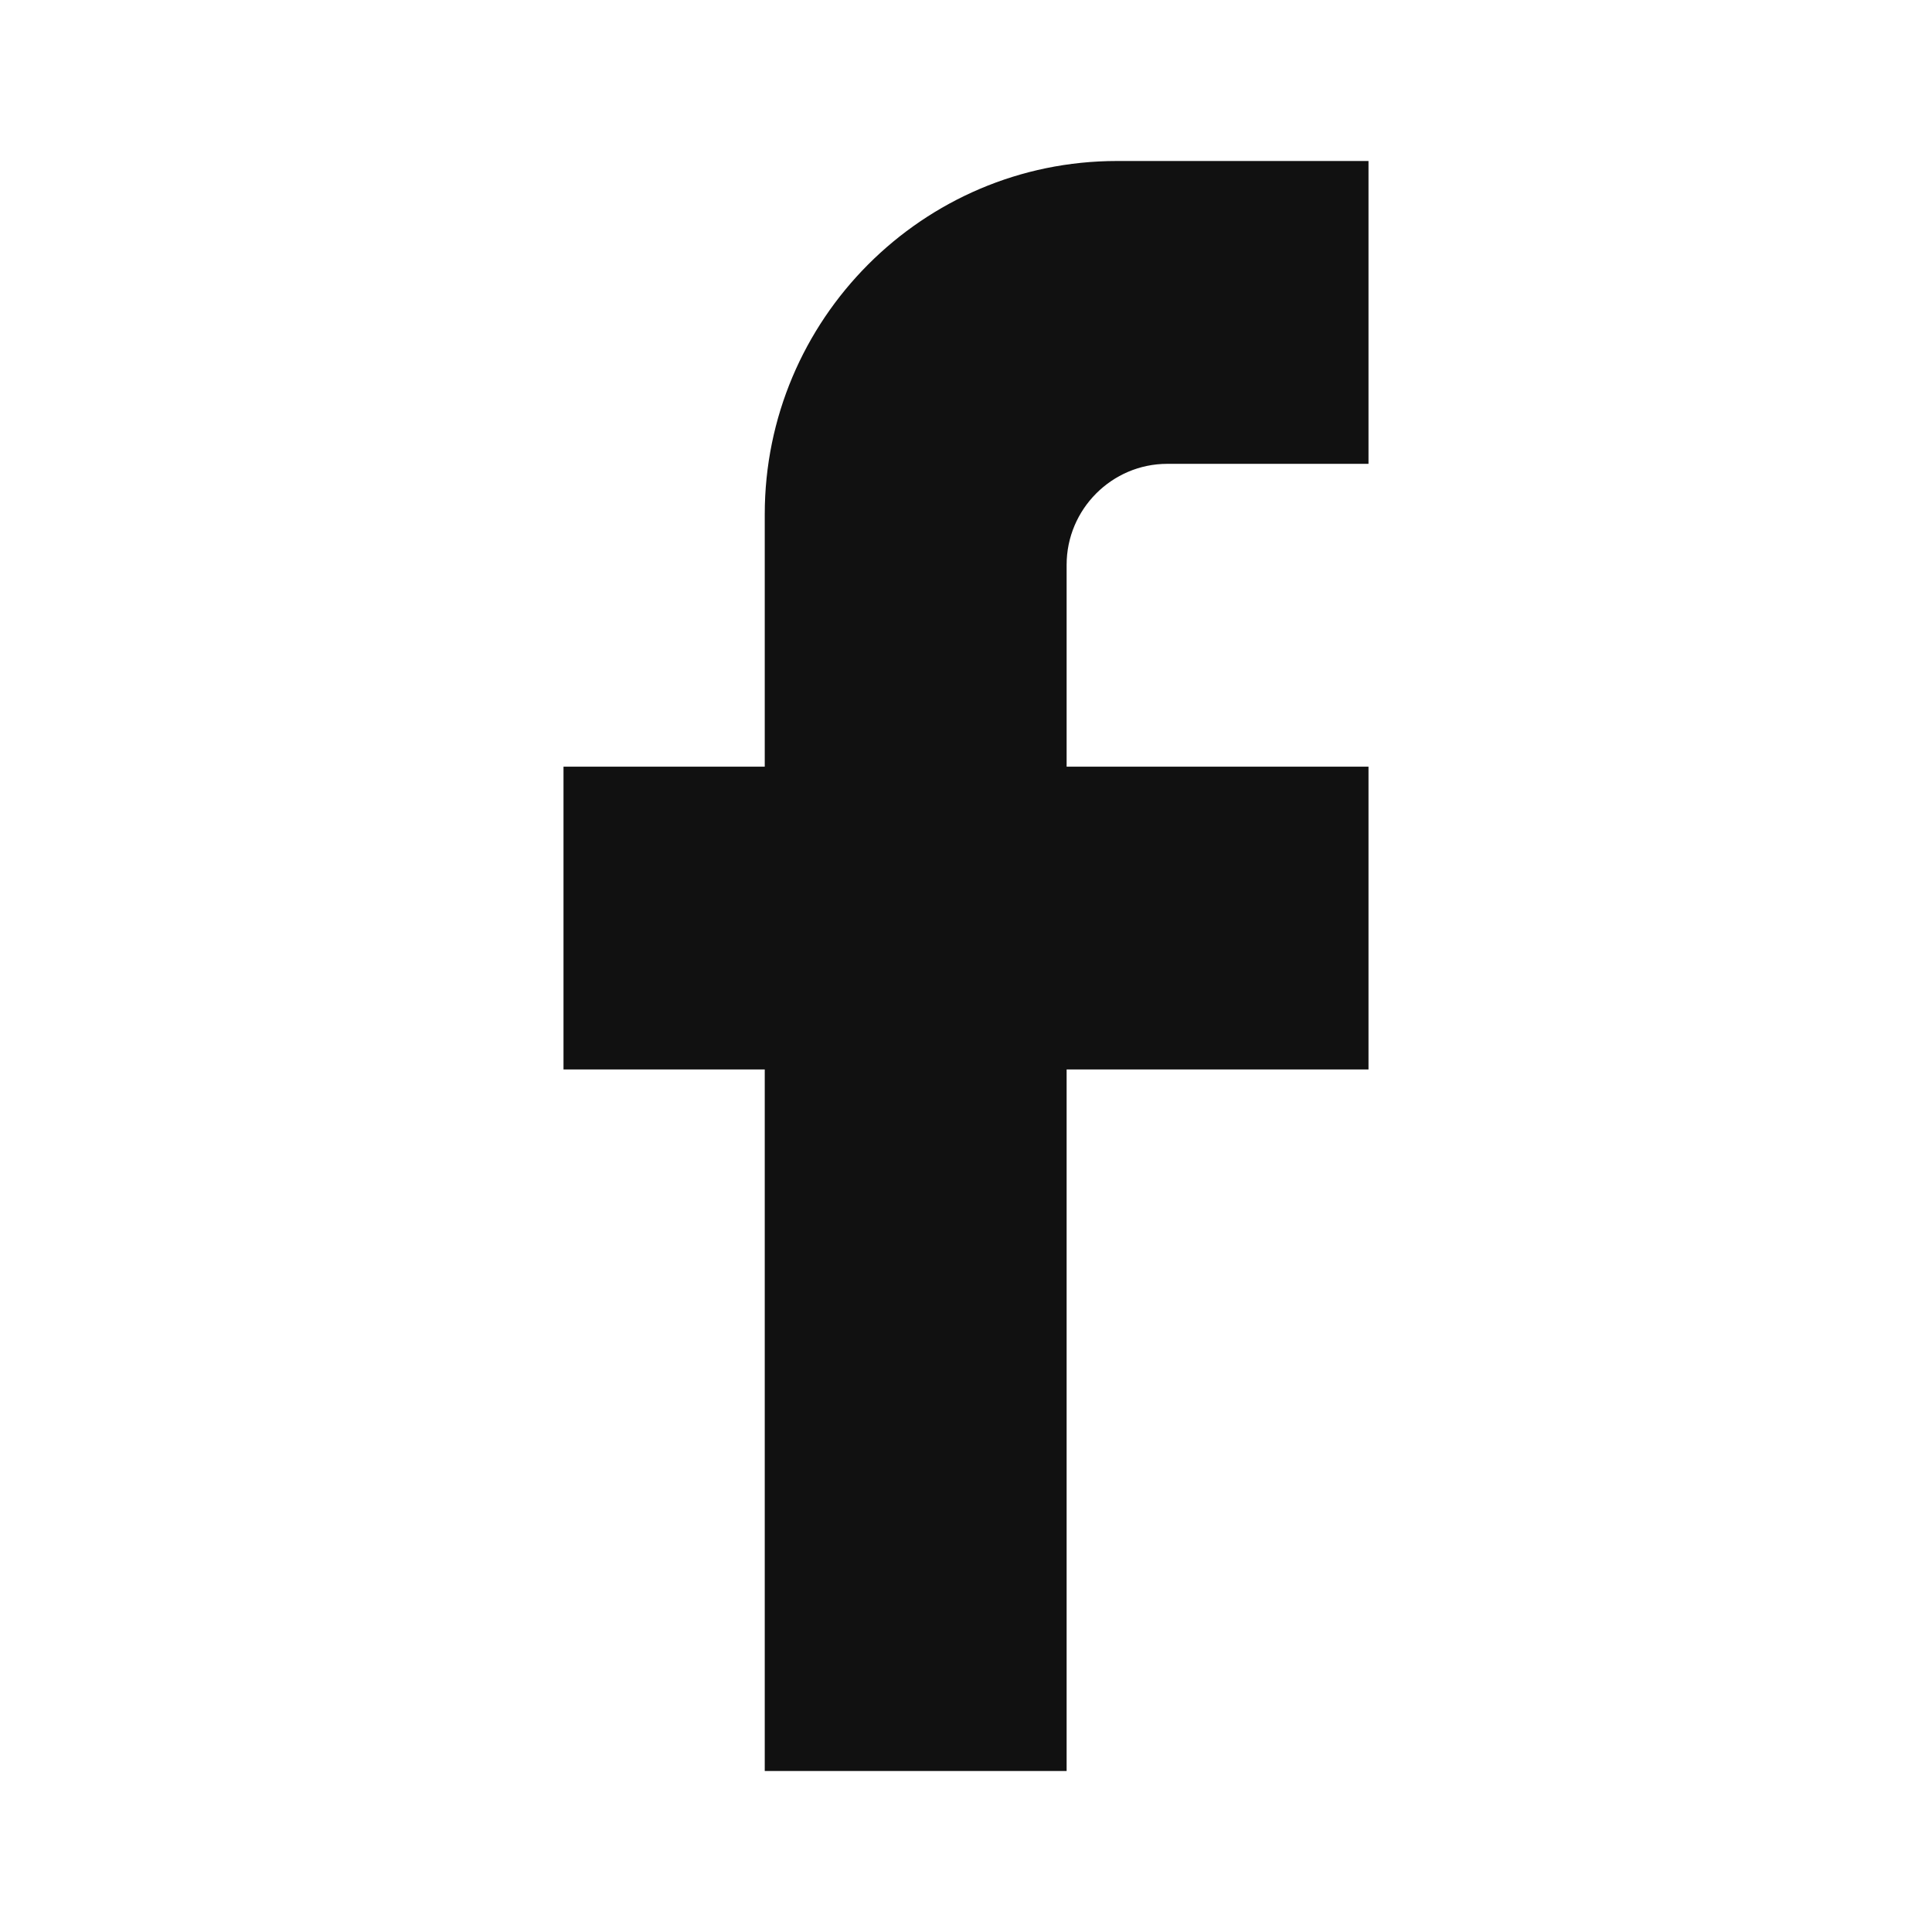
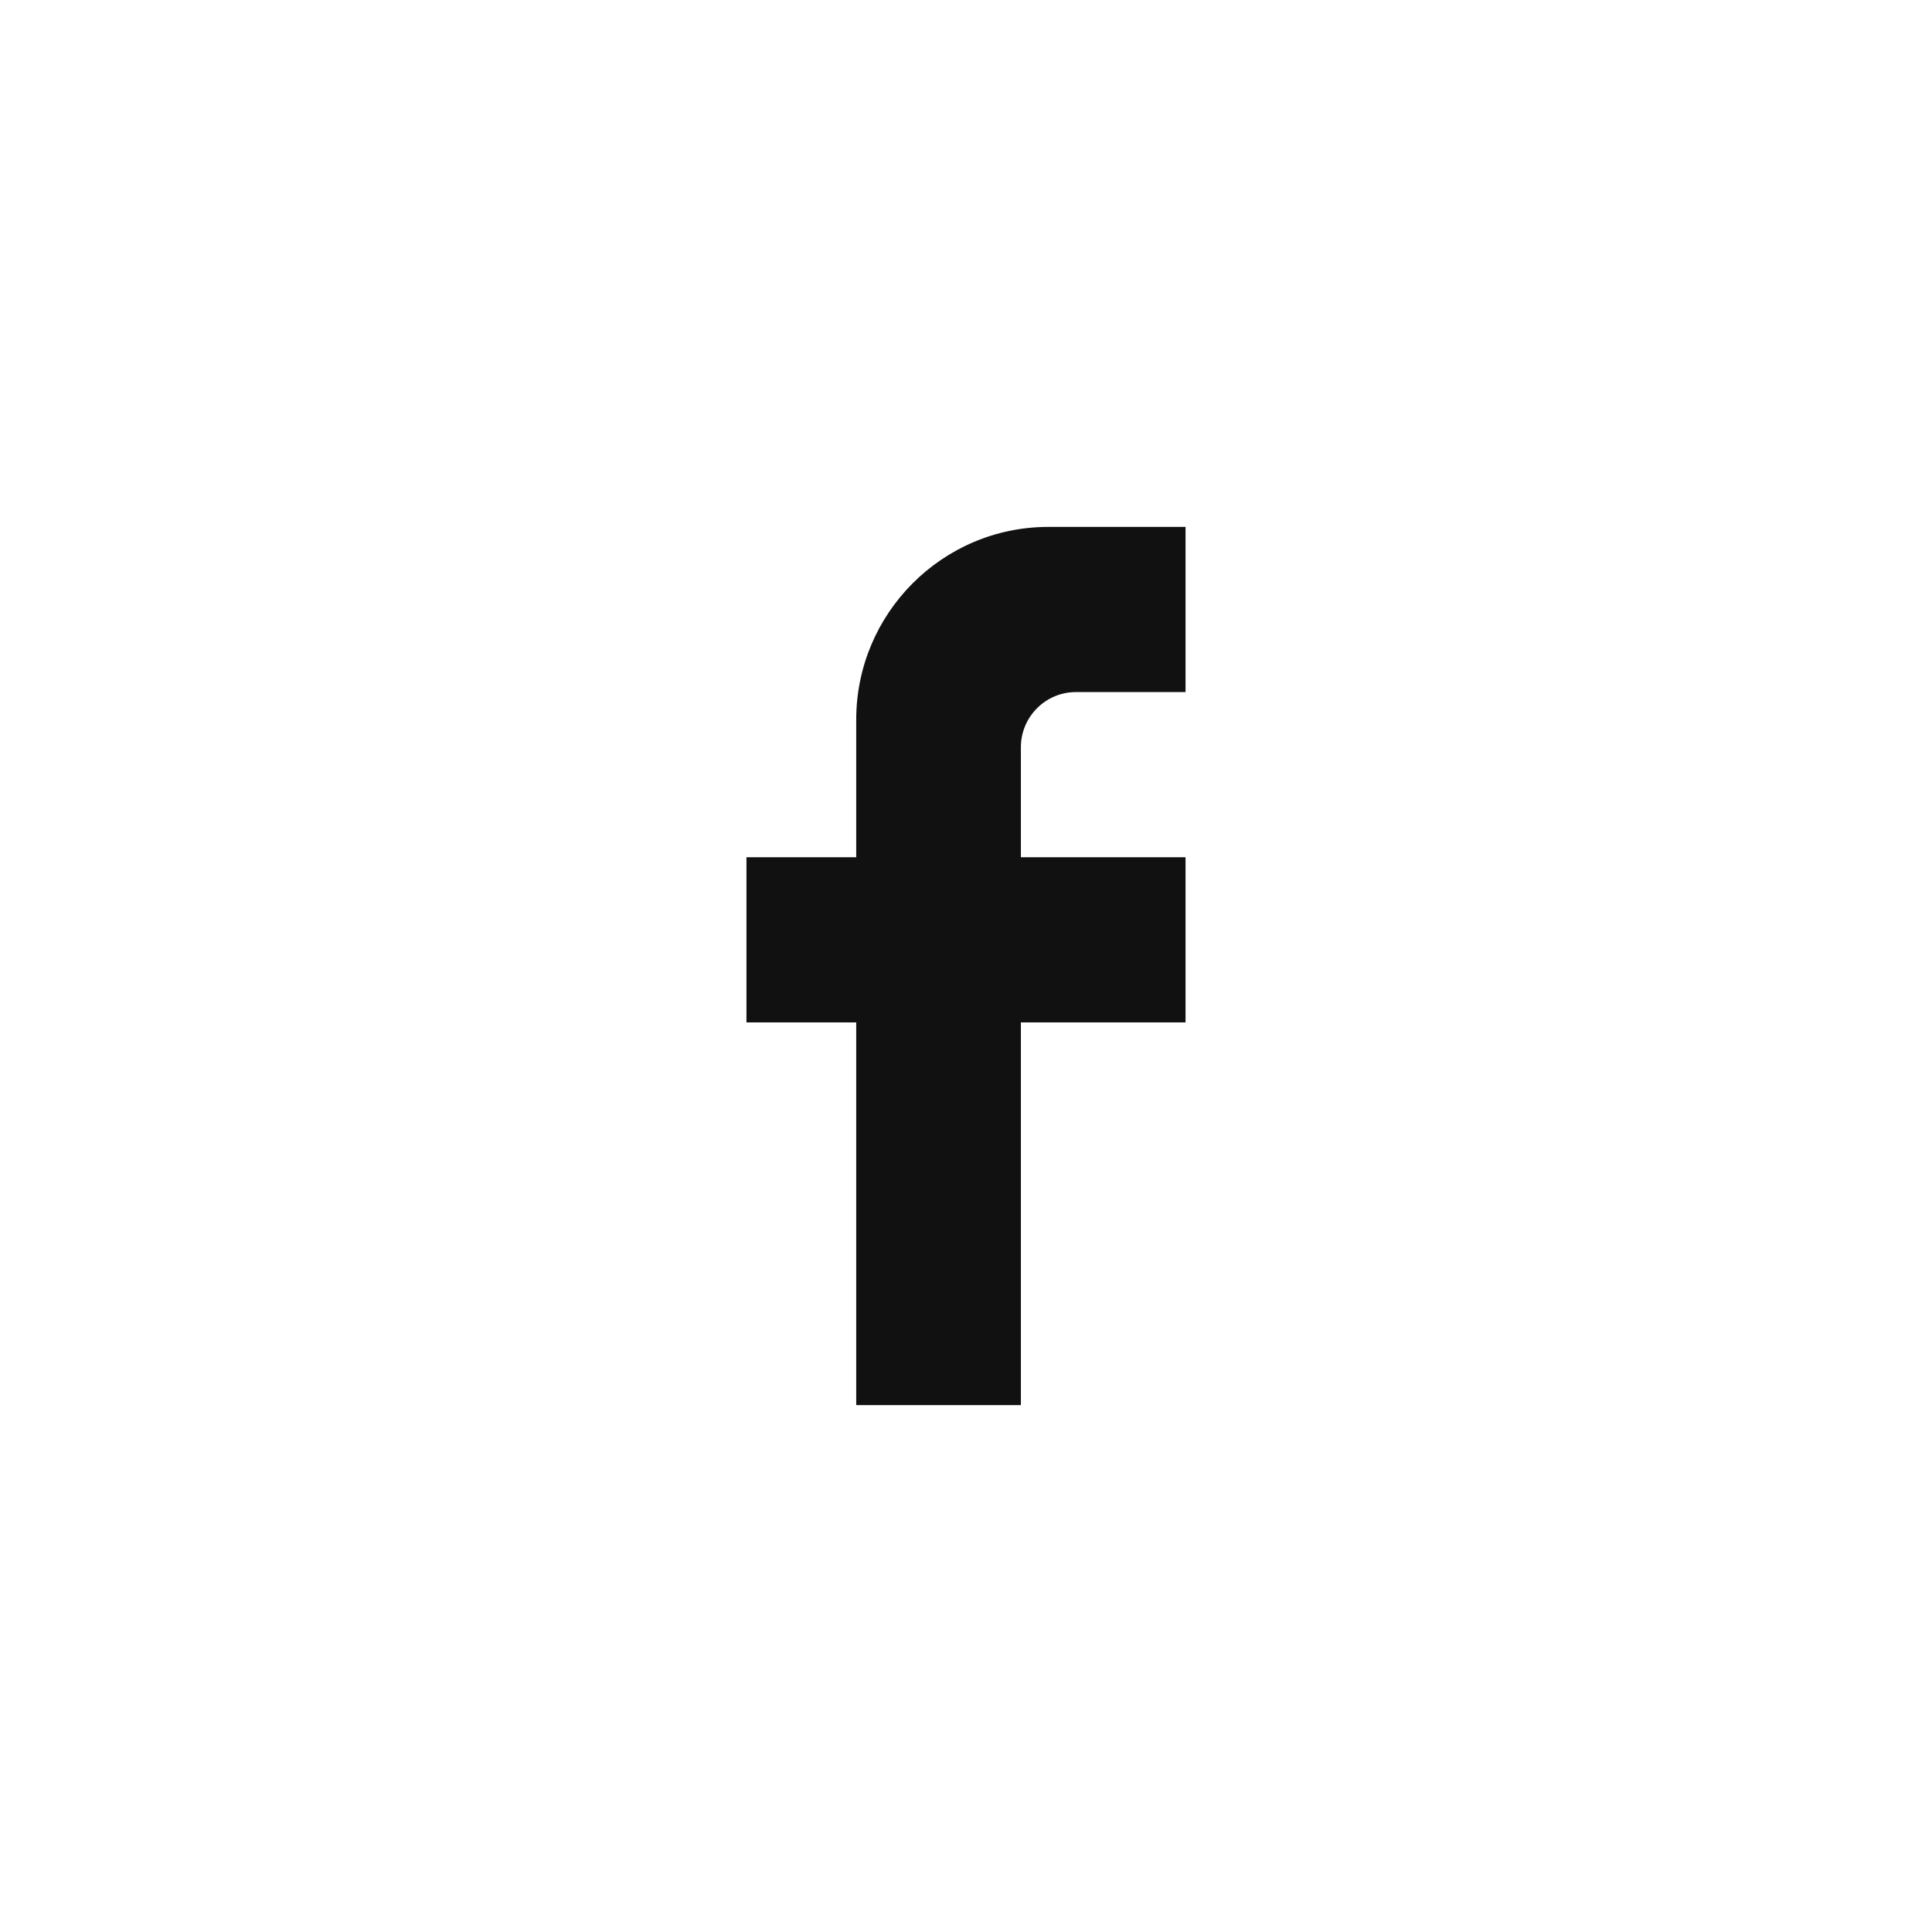
- <svg xmlns="http://www.w3.org/2000/svg" width="24" height="24" viewBox="0 0 24 24" fill="none">
-   <path d="M9.5 13.285V22H13.25V13.285H17V9.524H13.25V7.016C13.25 6.326 13.812 5.762 14.5 5.762H17V2H13.875C11.463 2 9.5 3.969 9.5 6.389V9.524H7V13.285H9.5Z" fill="#111111" />
+ <svg xmlns="http://www.w3.org/2000/svg" width="44" height="44" viewBox="0 0 44 44" fill="none">
+   <path d="M19.5 23.285V32H23.25V23.285H27V19.523H23.25V17.016C23.25 16.326 23.812 15.762 24.5 15.762H27V12H23.875C21.462 12 19.5 13.969 19.5 16.389V19.523H17V23.285H19.5Z" fill="#111111" />
</svg>
